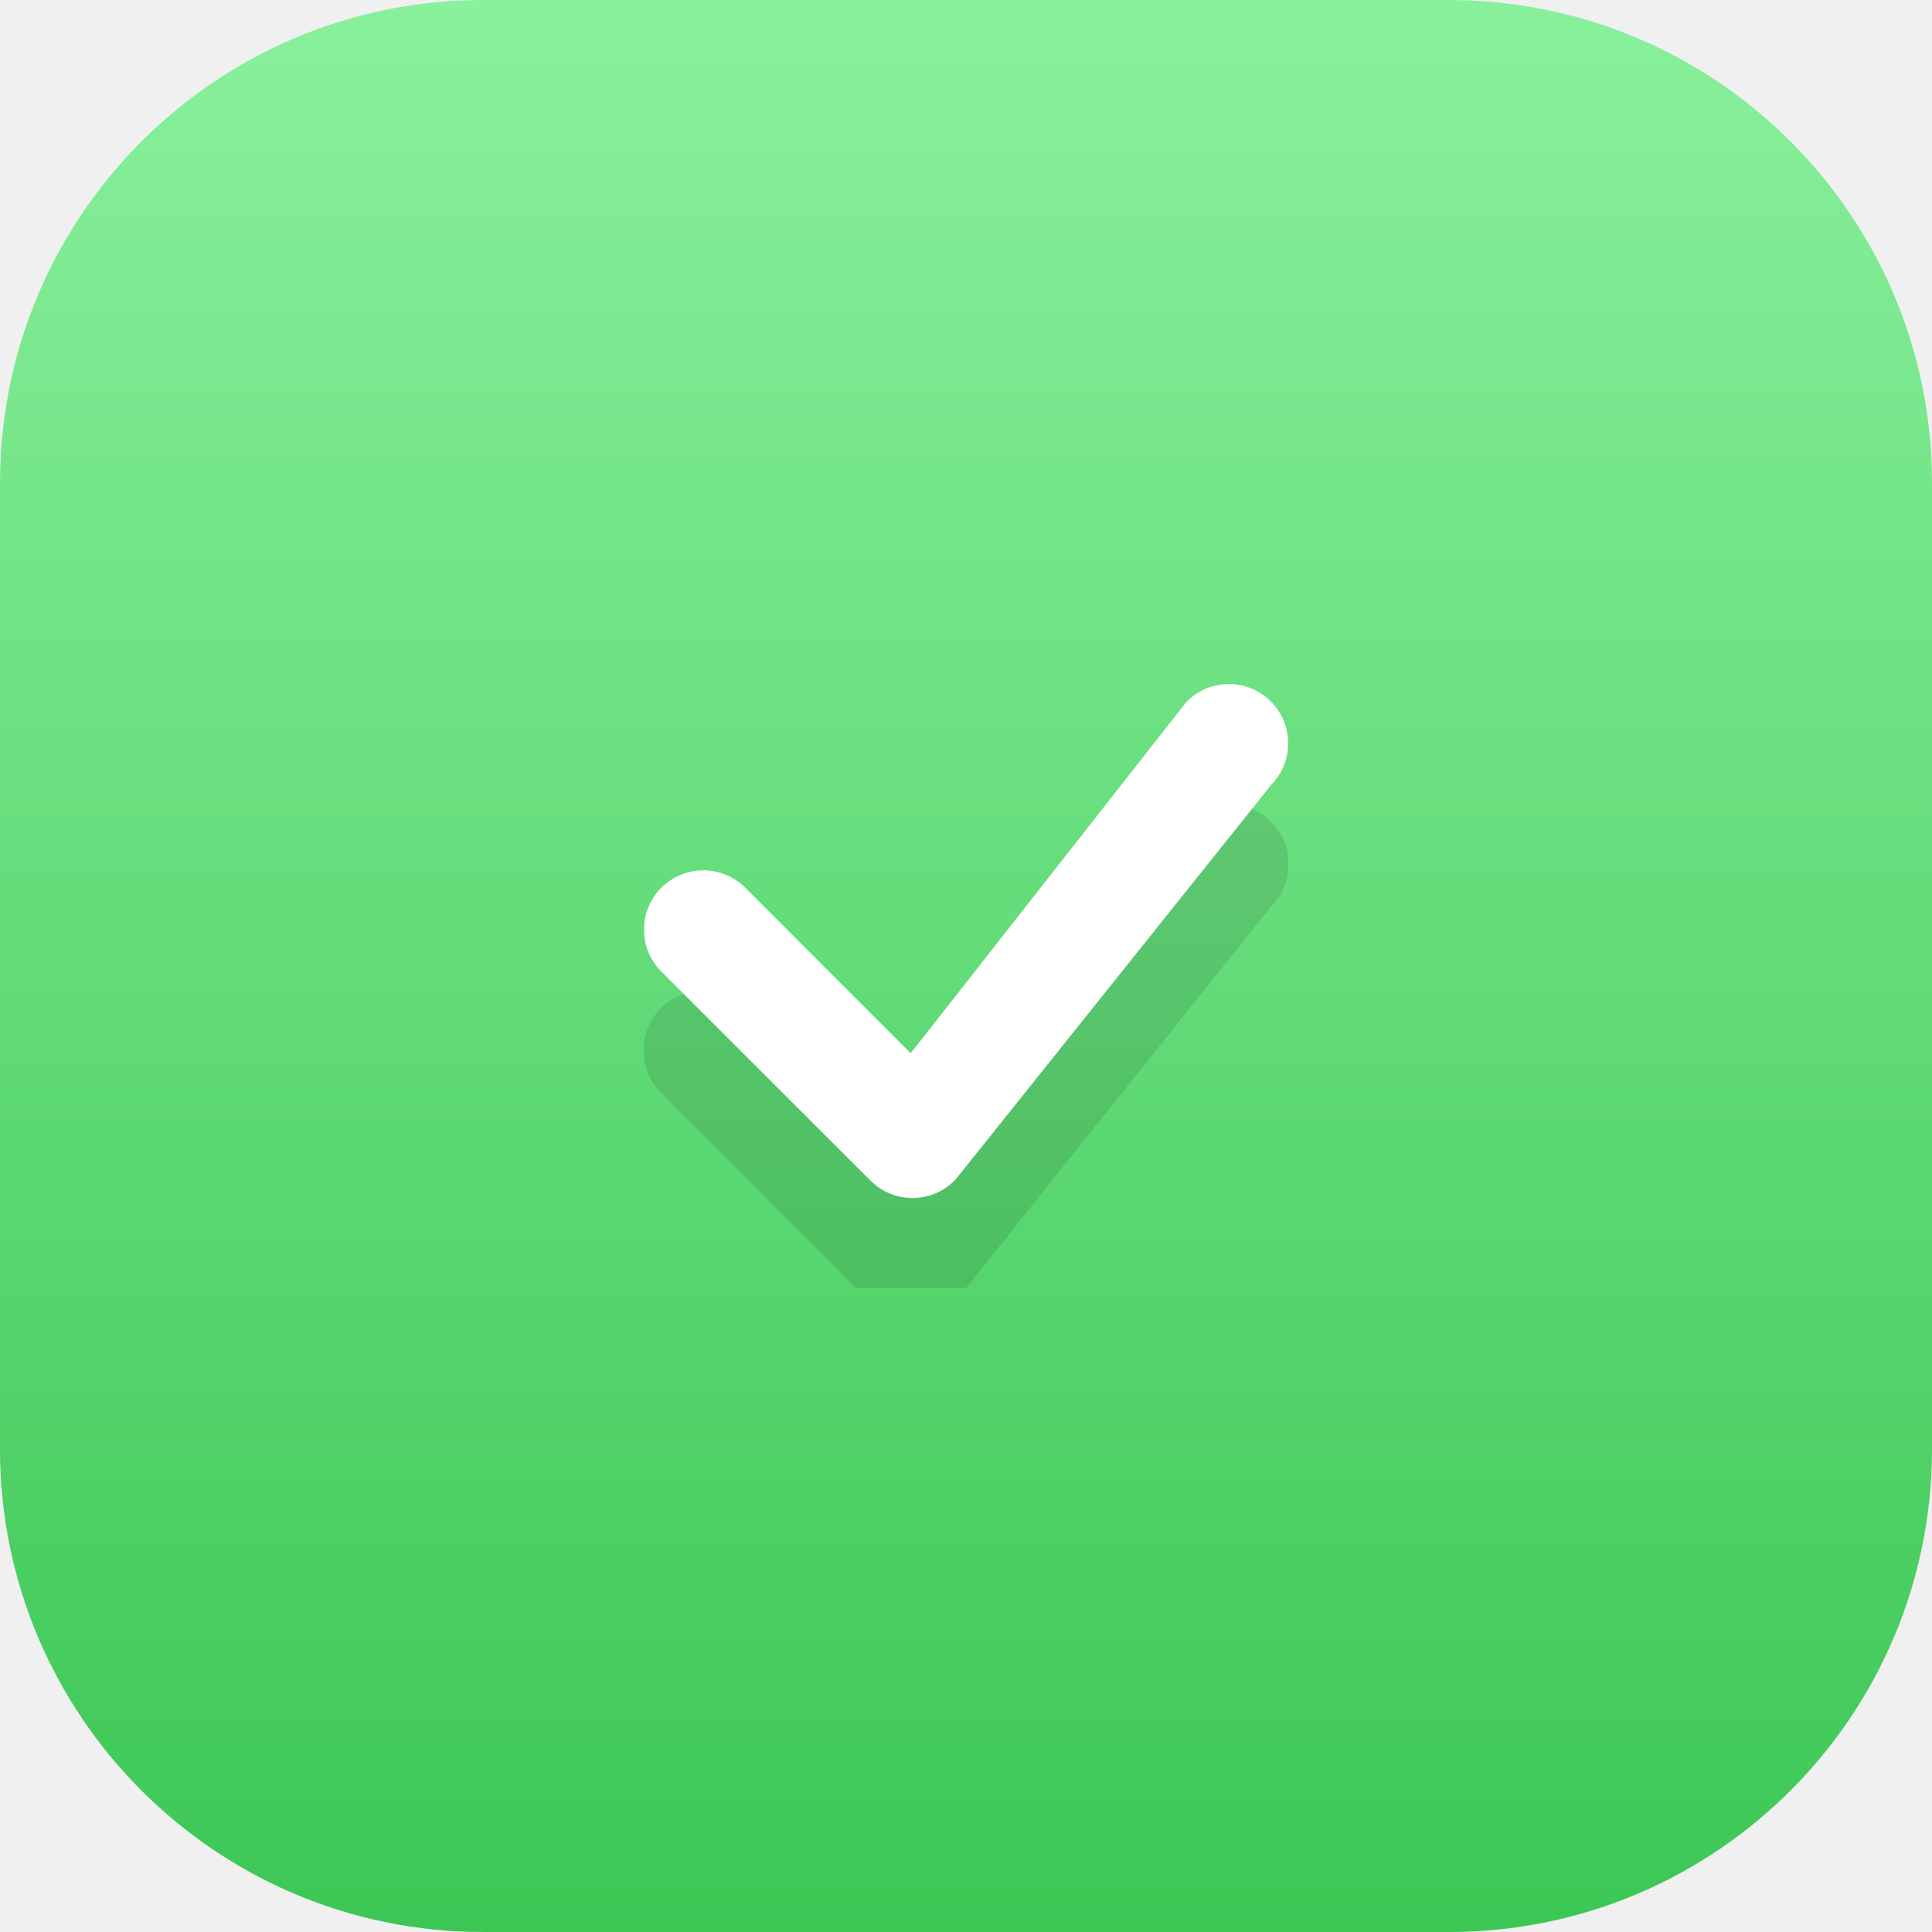
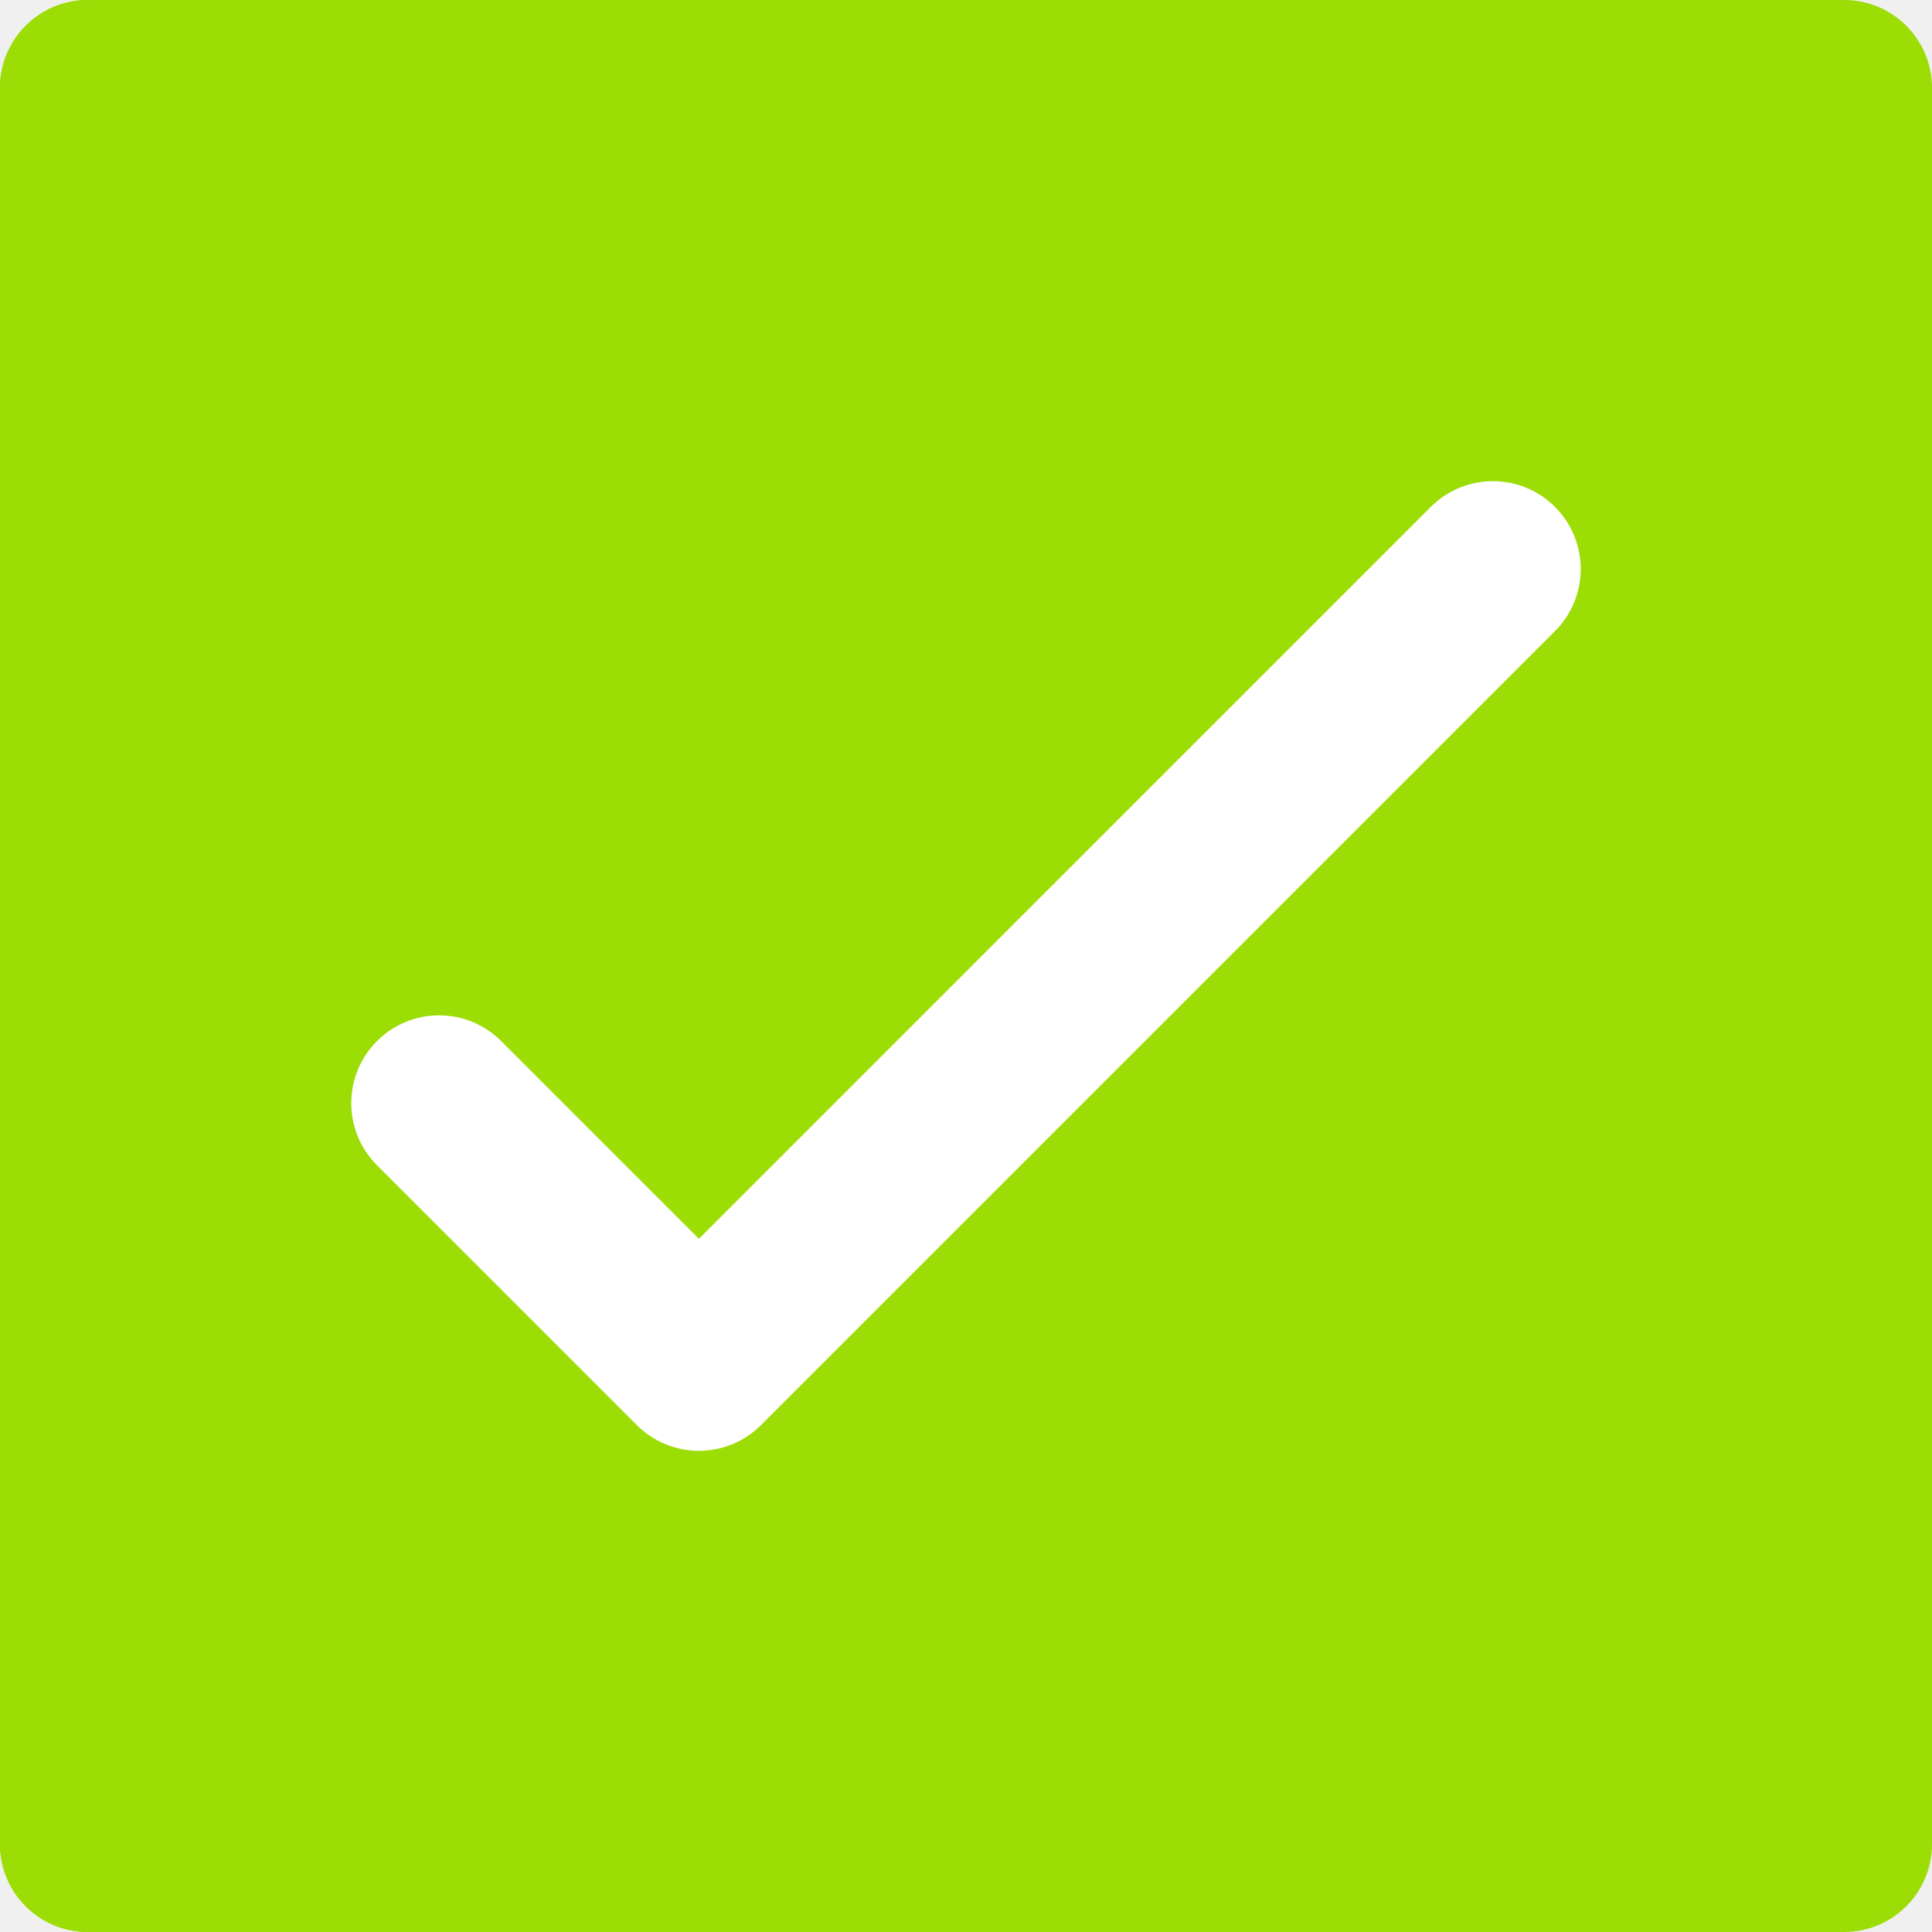
- <svg xmlns="http://www.w3.org/2000/svg" width="32" height="32" viewBox="0 0 32 32" fill="none">
-   <rect width="32" height="32" rx="8" fill="url(#paint0_linear_60_200)" />
-   <g clip-path="url(#clip0_60_200)">
-     <g filter="url(#filter0_d_60_200)">
-       <path d="M19.657 11.621C19.839 11.436 20.088 11.332 20.347 11.33C20.607 11.328 20.856 11.429 21.042 11.611C21.227 11.792 21.333 12.04 21.336 12.299C21.34 12.559 21.24 12.809 21.059 12.995L15.833 19.529C15.743 19.626 15.635 19.704 15.514 19.758C15.394 19.811 15.264 19.84 15.132 19.843C15 19.845 14.869 19.821 14.746 19.772C14.624 19.723 14.513 19.649 14.419 19.556L10.954 16.092C10.77 15.908 10.666 15.658 10.666 15.398C10.667 15.137 10.77 14.887 10.954 14.703C11.139 14.519 11.389 14.415 11.649 14.415C11.909 14.416 12.159 14.519 12.343 14.703L15.084 17.445L19.631 11.651C19.639 11.641 19.648 11.631 19.657 11.621L19.657 11.621Z" fill="white" />
-     </g>
+ <svg xmlns="http://www.w3.org/2000/svg" height="800px" width="800px" version="1.1" id="Layer_1" viewBox="0 0 512 512" xml:space="preserve" fill="#000000">
+   <g id="SVGRepo_bgCarrier" stroke-width="0" />
+   <g id="SVGRepo_tracerCarrier" stroke-linecap="round" stroke-linejoin="round" />
+   <g id="SVGRepo_iconCarrier">
+     <path style="fill:#9CDD05;" d="M488.727,0H256H23.273C10.42,0,0,10.418,0,23.273v465.455C0,501.58,10.42,512,23.273,512H256h232.727 C501.58,512,512,501.58,512,488.727V23.273C512,10.418,501.58,0,488.727,0z" />
+     <path style="fill:#9CDD05;" d="M201.675,377.665c-4.364,4.364-10.283,6.816-16.455,6.816c-6.173,0-12.093-2.453-16.457-6.816 l-68.856-68.858c-9.089-9.089-9.089-23.824,0-32.912c9.087-9.089,23.824-9.087,32.912,0l52.401,52.401l70.78-70.78V0H23.273 C10.42,0,0,10.418,0,23.273v465.455C0,501.58,10.42,512,23.273,512H256V323.34L201.675,377.665z" />
+     <path style="fill:#fff;" d="M412.092,134.333c-9.087-9.089-23.824-9.087-32.912,0L256,257.516l-70.78,70.782l-52.401-52.401 c-9.087-9.087-23.824-9.089-32.912,0s-9.089,23.823,0,32.912l68.856,68.858c4.364,4.364,10.283,6.816,16.457,6.816 c6.172,0,12.092-2.453,16.455-6.816L256,323.34l156.092-156.093C421.182,158.158,421.182,143.422,412.092,134.333z" />
  </g>
-   <defs>
-     <filter id="filter0_d_60_200" x="10.666" y="11.33" width="10.67" height="10.513" filterUnits="userSpaceOnUse" color-interpolation-filters="sRGB">
-       <feFlood flood-opacity="0" result="BackgroundImageFix" />
-       <feColorMatrix in="SourceAlpha" type="matrix" values="0 0 0 0 0 0 0 0 0 0 0 0 0 0 0 0 0 0 127 0" result="hardAlpha" />
-       <feOffset dy="2" />
-       <feColorMatrix type="matrix" values="0 0 0 0 0 0 0 0 0 0 0 0 0 0 0 0 0 0 0.1 0" />
-       <feBlend mode="normal" in2="BackgroundImageFix" result="effect1_dropShadow_60_200" />
-       <feBlend mode="normal" in="SourceGraphic" in2="effect1_dropShadow_60_200" result="shape" />
-     </filter>
-     <linearGradient id="paint0_linear_60_200" x1="16" y1="0" x2="16" y2="32" gradientUnits="userSpaceOnUse">
-       <stop stop-color="#89F09C" />
-       <stop offset="1" stop-color="#3CC755" />
-     </linearGradient>
-     <clipPath id="clip0_60_200">
-       <rect width="10.667" height="10.667" fill="white" transform="translate(10.6667 10.6667)" />
-     </clipPath>
-   </defs>
</svg>
